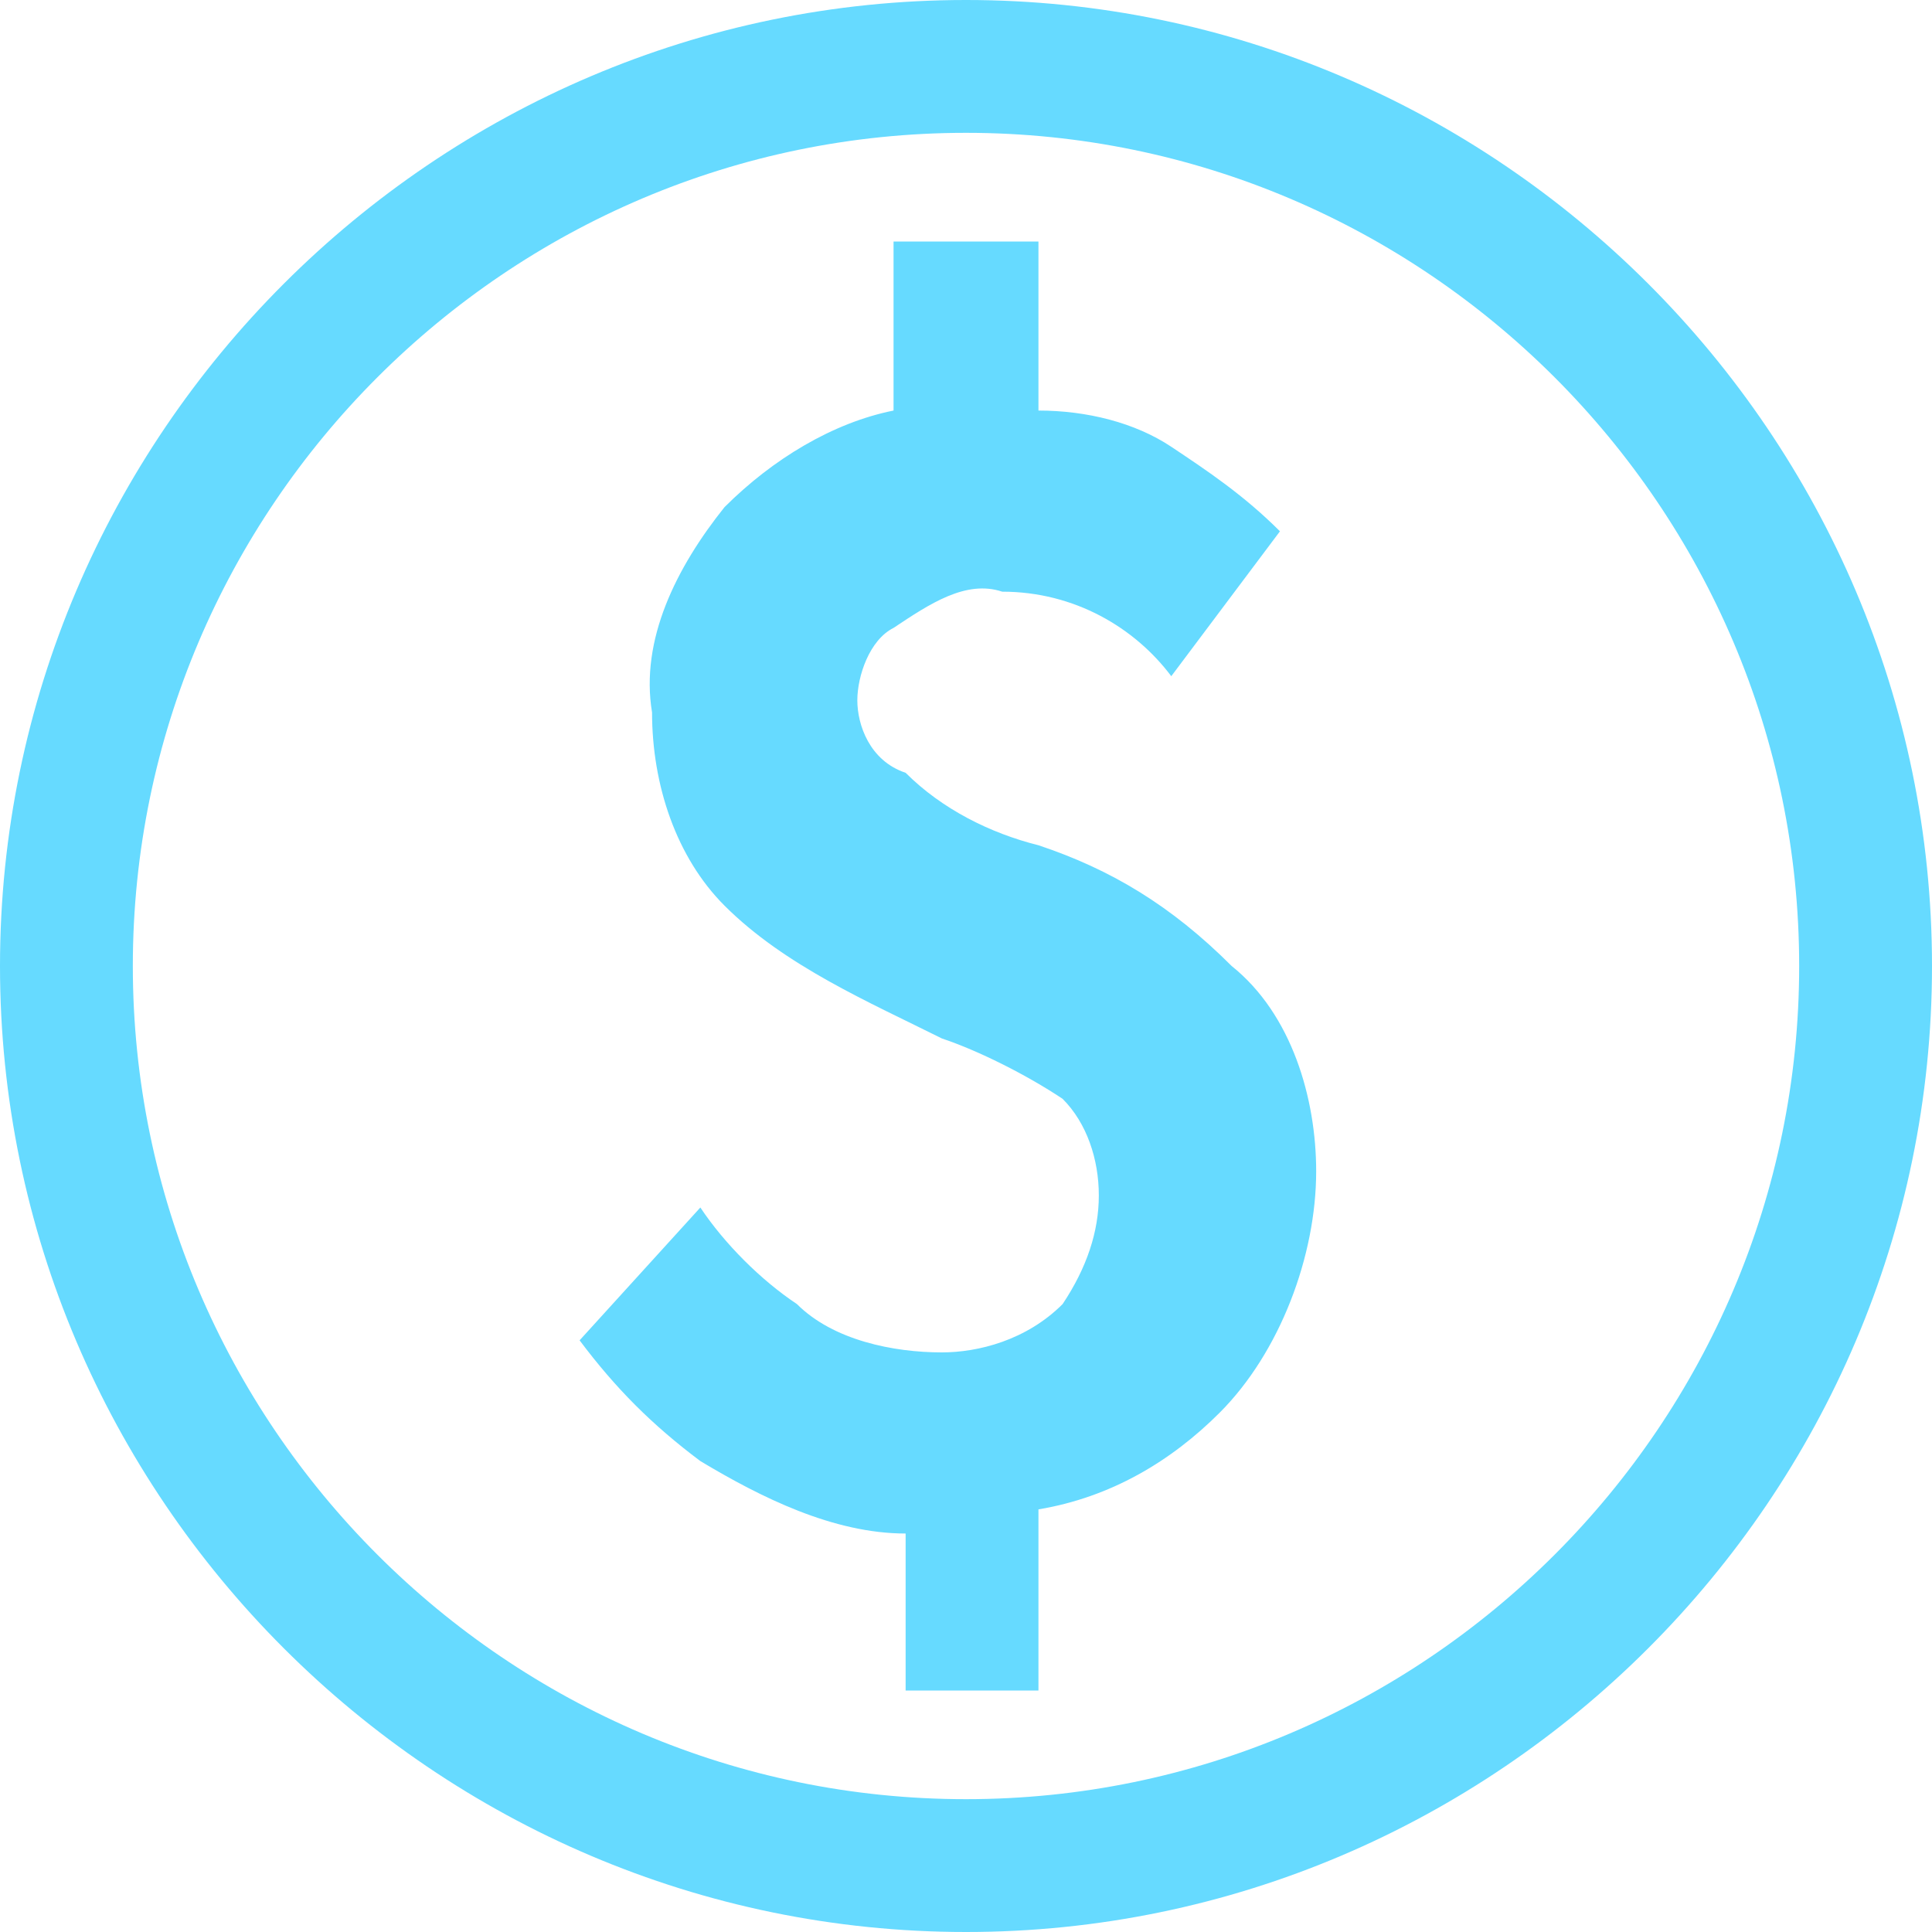
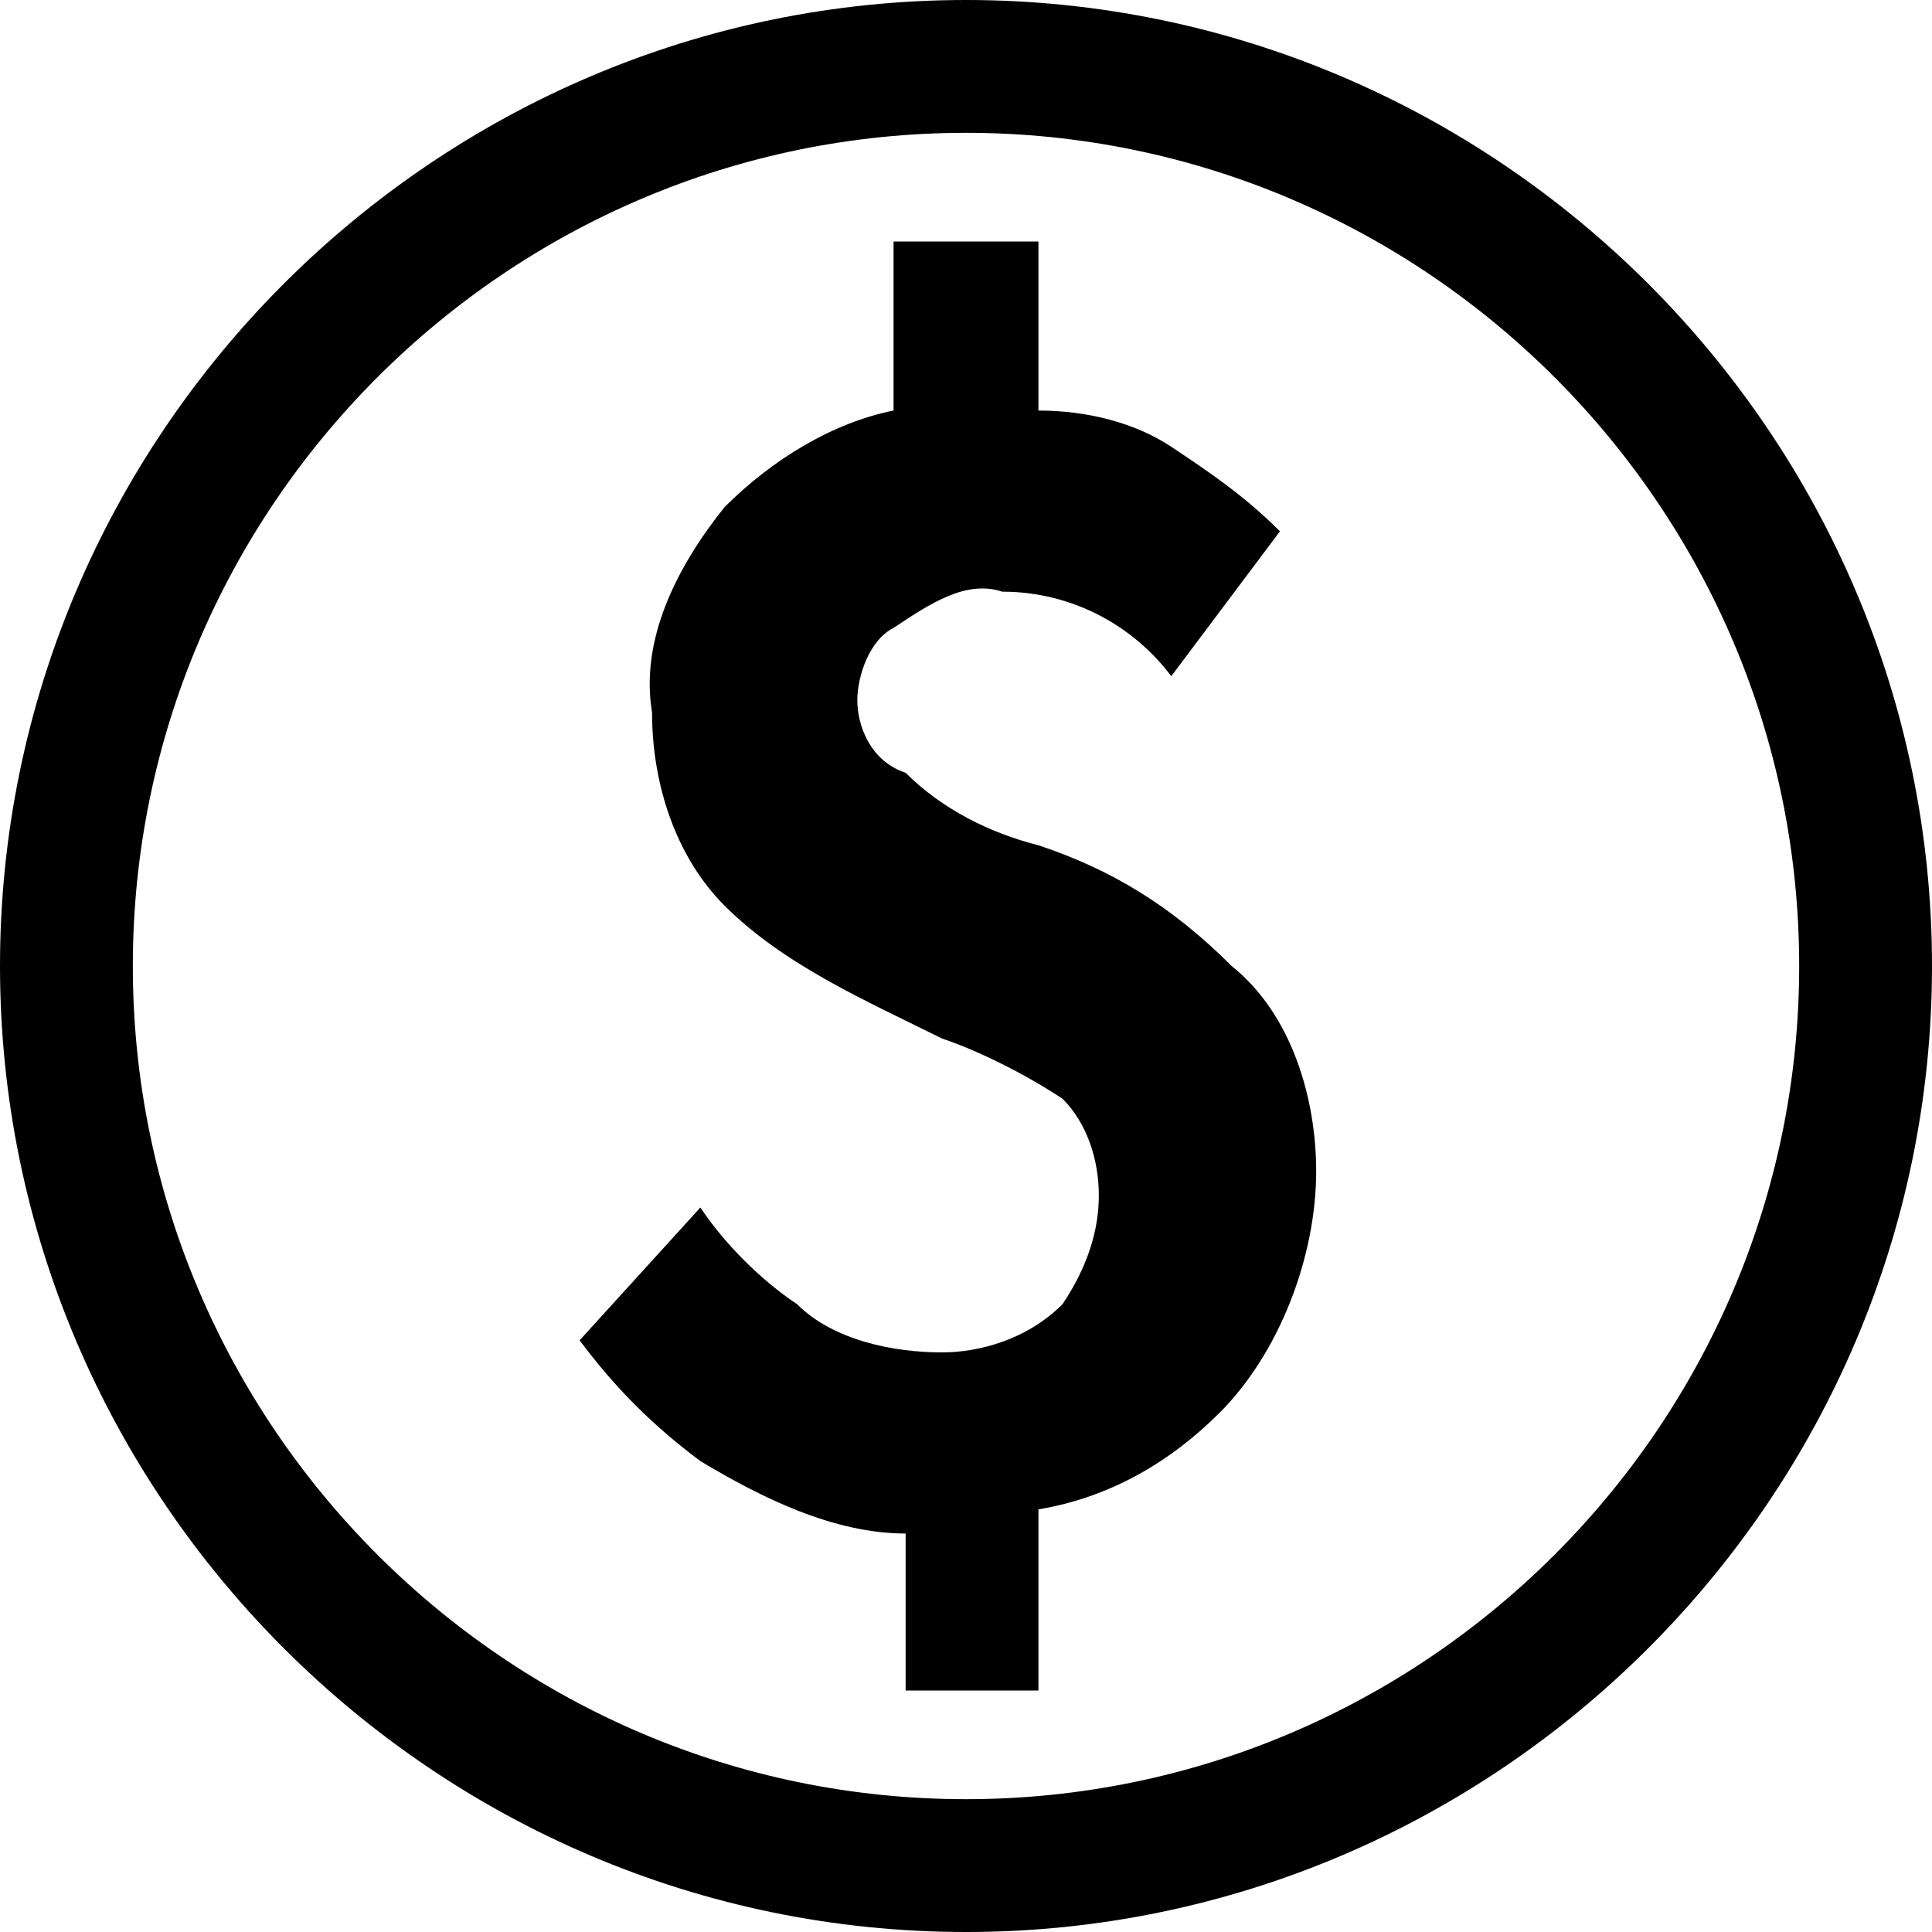
<svg xmlns="http://www.w3.org/2000/svg" width="40" height="40" viewBox="0 0 40 40" fill="none">
-   <path d="M21.5 17.5C20.5 17.25 19.5 16.75 18.75 16C18 15.75 17.75 15 17.75 14.5C17.75 14 18 13.25 18.5 13C19.25 12.5 20 12 20.75 12.25C22.25 12.25 23.5 13 24.25 14L26.5 11C25.75 10.25 25 9.75 24.25 9.25C23.5 8.75 22.5 8.5 21.5 8.5V5H18.5V8.5C17.25 8.75 16 9.5 15 10.5C14 11.75 13.25 13.25 13.5 14.75C13.5 16.25 14 17.75 15 18.75C16.25 20 18 20.75 19.5 21.5C20.25 21.75 21.25 22.25 22 22.75C22.5 23.25 22.75 24 22.75 24.75C22.75 25.5 22.5 26.25 22 27C21.25 27.75 20.25 28 19.5 28C18.5 28 17.25 27.75 16.5 27C15.75 26.5 15 25.75 14.5 25L12 27.75C12.75 28.75 13.5 29.5 14.5 30.25C15.75 31 17.25 31.75 18.75 31.75V35H21.5V31.25C23 31 24.25 30.25 25.25 29.25C26.5 28 27.25 26 27.25 24.25C27.25 22.75 26.75 21 25.5 20C24.25 18.75 23 18 21.5 17.5V17.5ZM20 0C9 0 0 9 0 20C0 31 9 40 20 40C31 40 40 31 40 20C40 9 31 0 20 0ZM20 37.25C10.5 37.25 2.75 29.5 2.75 20C2.75 10.5 10.5 2.75 20 2.75C29.5 2.75 37.25 10.5 37.25 20C37.25 29.5 29.5 37.25 20 37.25V37.25Z" fill="#66DAFF" />
+   <path d="M21.5 17.5C20.5 17.25 19.5 16.75 18.75 16C18 15.75 17.75 15 17.75 14.5C17.75 14 18 13.25 18.5 13C19.25 12.5 20 12 20.75 12.25C22.25 12.25 23.5 13 24.25 14L26.5 11C25.75 10.25 25 9.75 24.25 9.25C23.5 8.75 22.5 8.5 21.5 8.5V5H18.5V8.5C17.25 8.75 16 9.5 15 10.5C14 11.75 13.25 13.25 13.5 14.75C13.5 16.25 14 17.75 15 18.75C16.25 20 18 20.75 19.5 21.5C20.25 21.75 21.25 22.25 22 22.75C22.5 23.25 22.75 24 22.75 24.75C22.75 25.5 22.5 26.25 22 27C21.25 27.75 20.25 28 19.5 28C18.5 28 17.25 27.75 16.5 27C15.75 26.5 15 25.75 14.5 25L12 27.75C12.75 28.75 13.5 29.5 14.5 30.25C15.75 31 17.25 31.75 18.75 31.75V35H21.5V31.25C23 31 24.25 30.25 25.25 29.25C26.5 28 27.25 26 27.25 24.25C27.25 22.75 26.75 21 25.5 20C24.25 18.75 23 18 21.5 17.5V17.5ZM20 0C9 0 0 9 0 20C0 31 9 40 20 40C31 40 40 31 40 20C40 9 31 0 20 0ZM20 37.25C10.5 37.25 2.75 29.5 2.75 20C2.75 10.5 10.5 2.75 20 2.75C29.5 2.75 37.25 10.5 37.25 20C37.25 29.5 29.5 37.25 20 37.25V37.25Z" fill="black" />
</svg>
